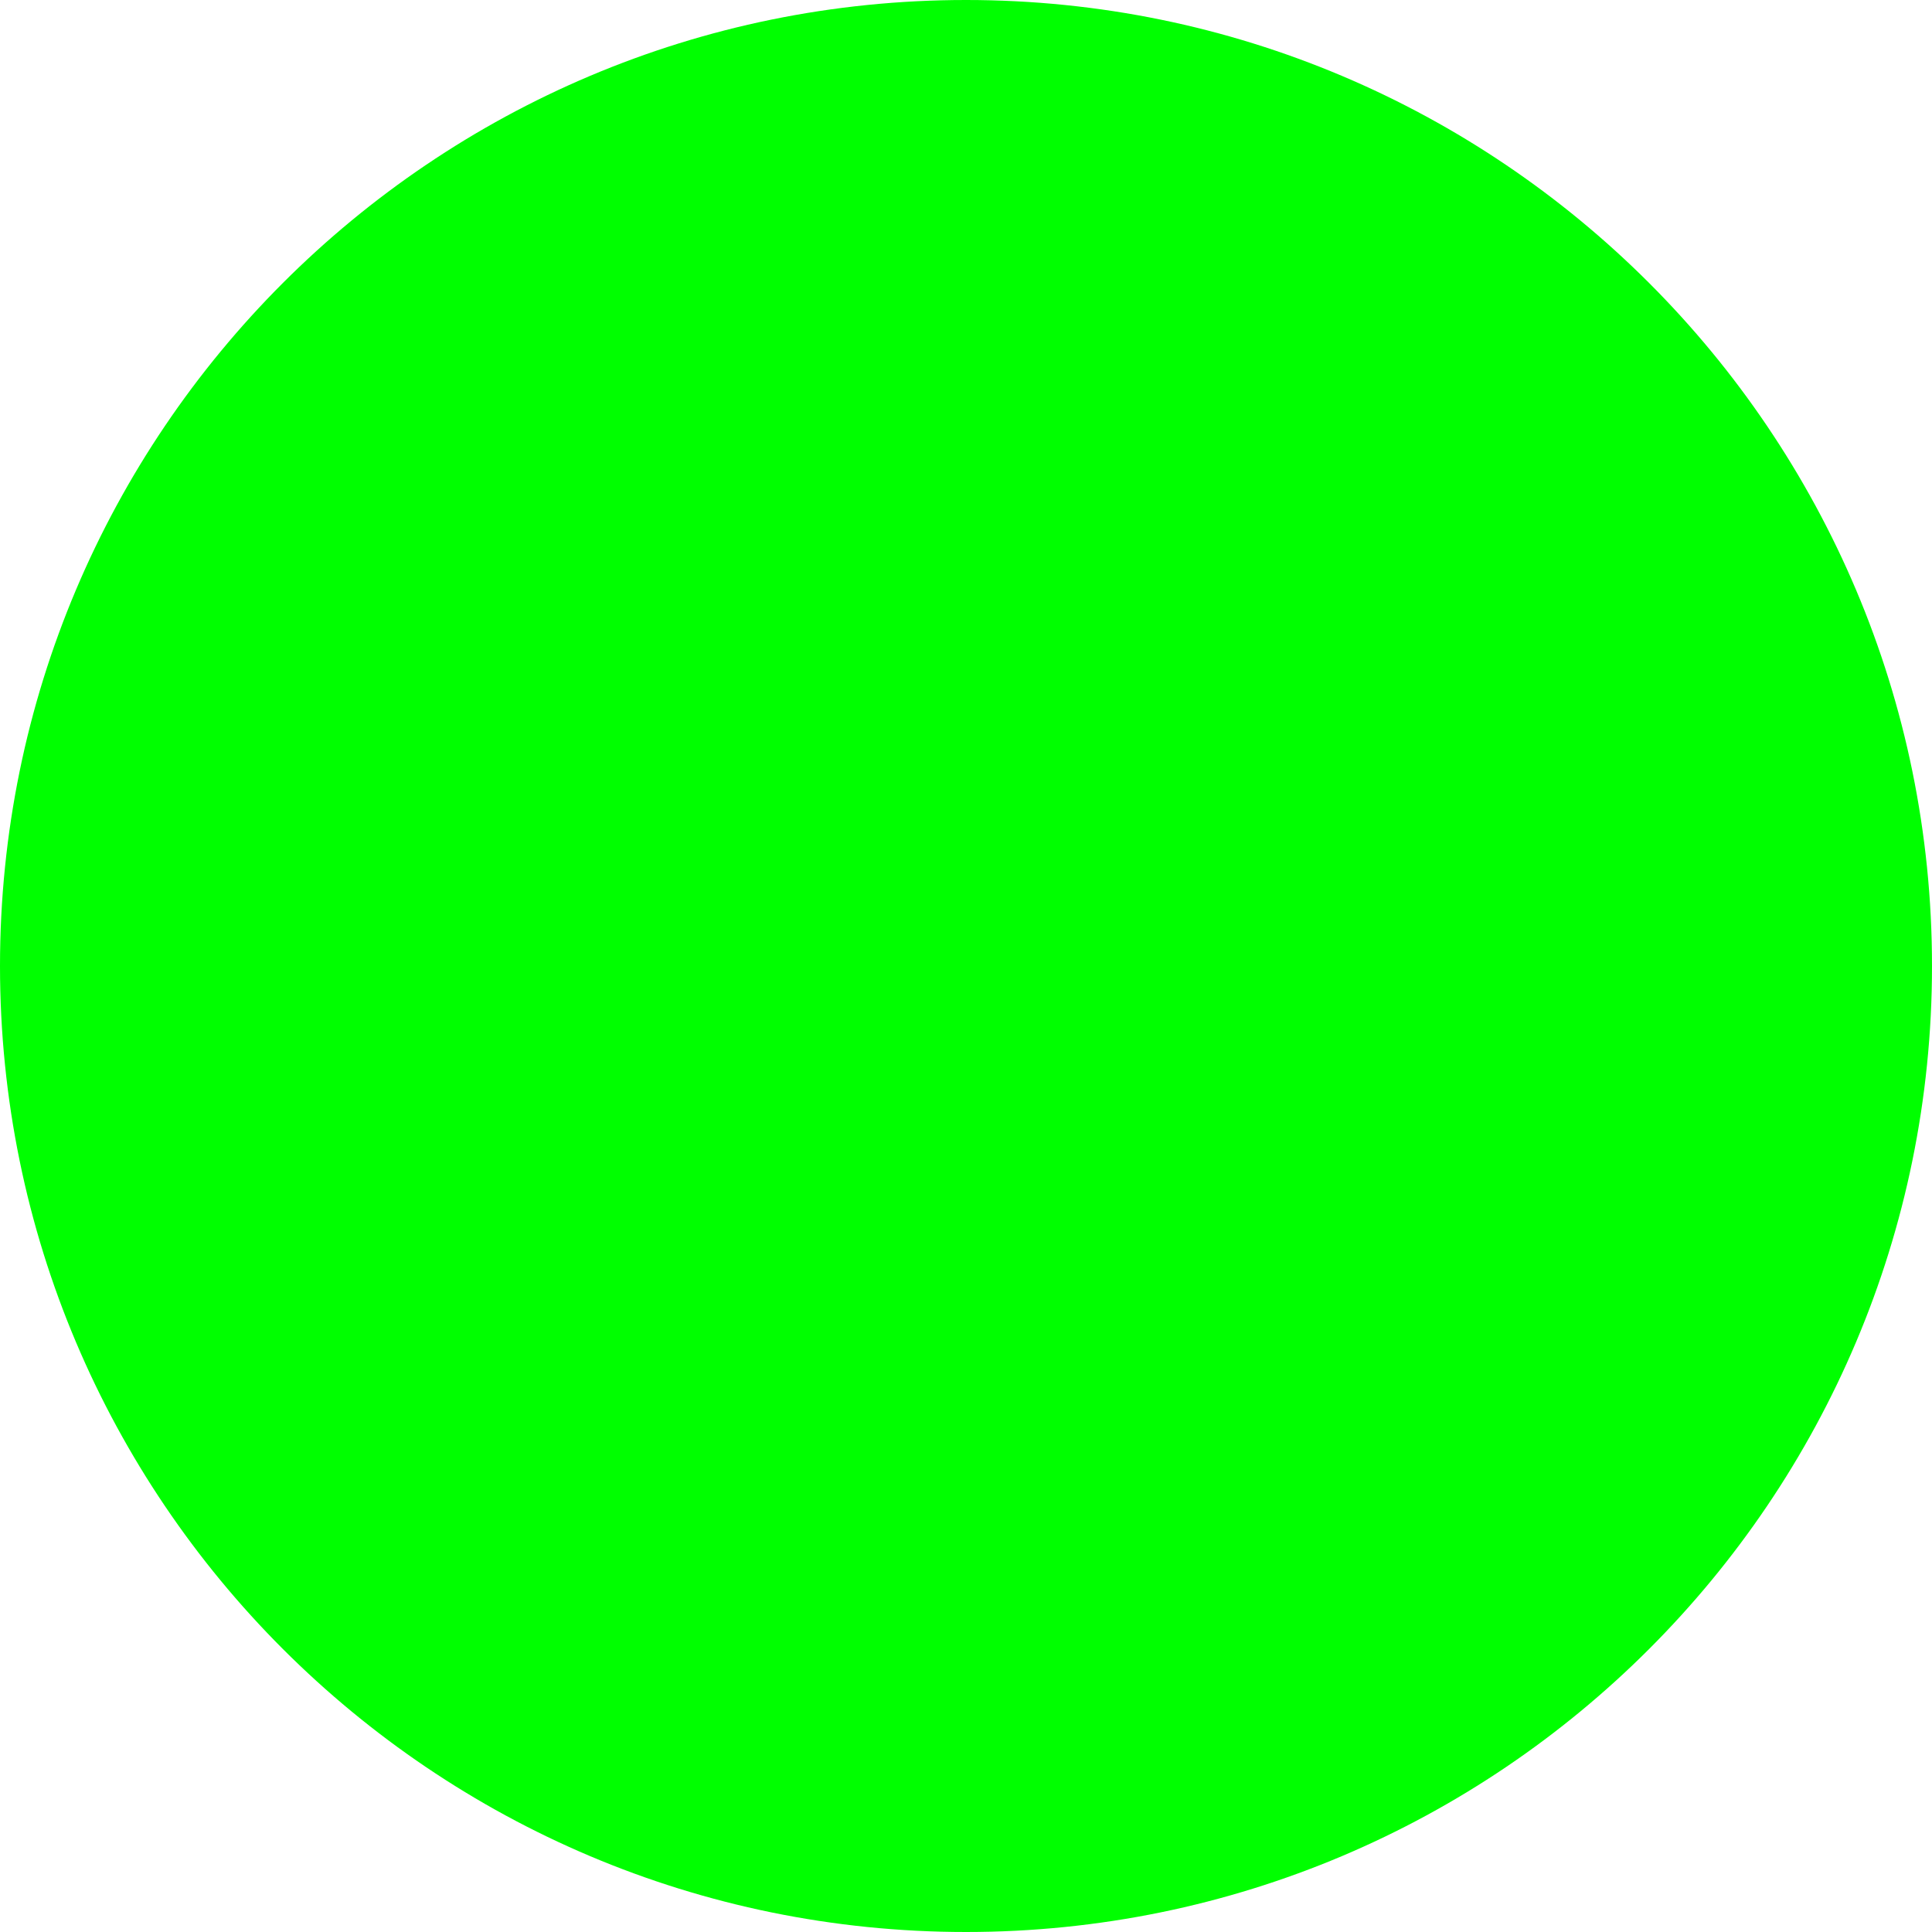
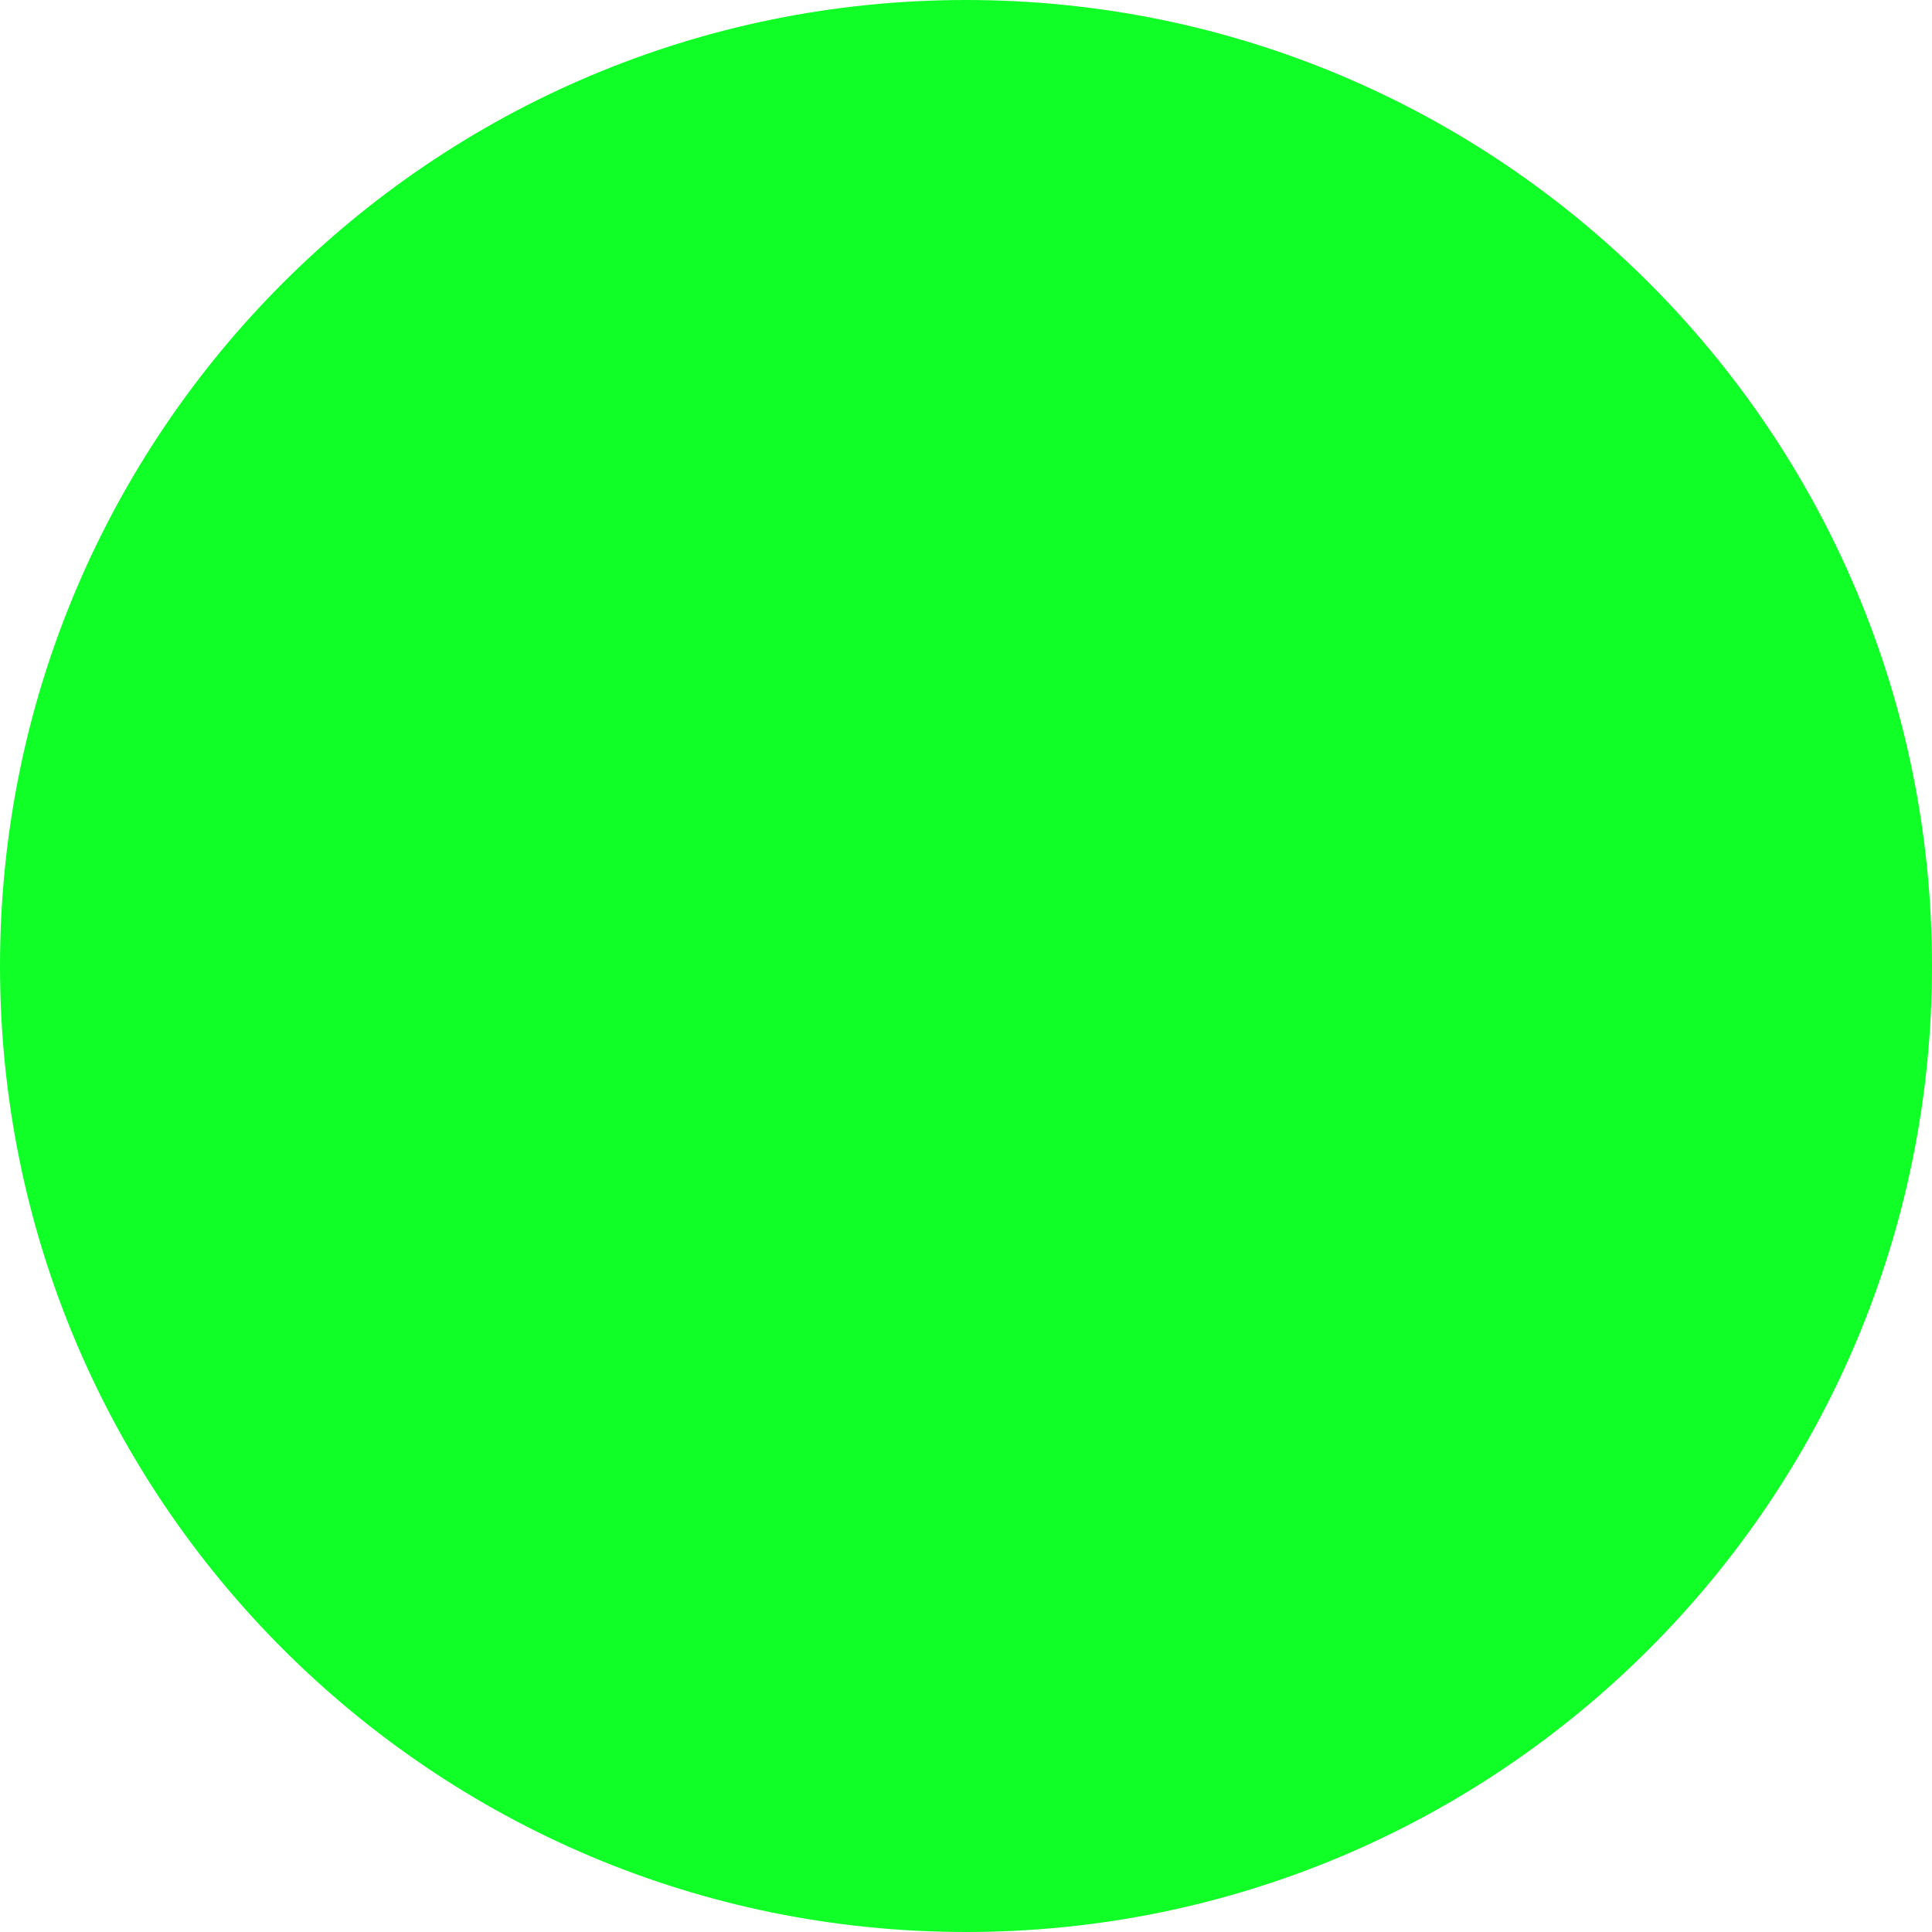
<svg xmlns="http://www.w3.org/2000/svg" width="500" height="500" viewBox="0 0 132.292 132.292" version="1.1" id="svg1">
  <defs id="defs1">
    </defs>
  <g id="layer1">
-     <circle style="font-variation-settings:'wght' 700;fill:#00ff00;fill-opacity:1;stroke:none;stroke-width:22.221" id="path1" cx="66.146" cy="66.146" r="66.146" />
+     <circle style="font-variation-settings:'wght' 700;fill:#10ff27;fill-opacity:1;stroke:none;stroke-width:22.221" id="path1" cx="66.146" cy="66.146" r="66.146" />
  </g>
</svg>
